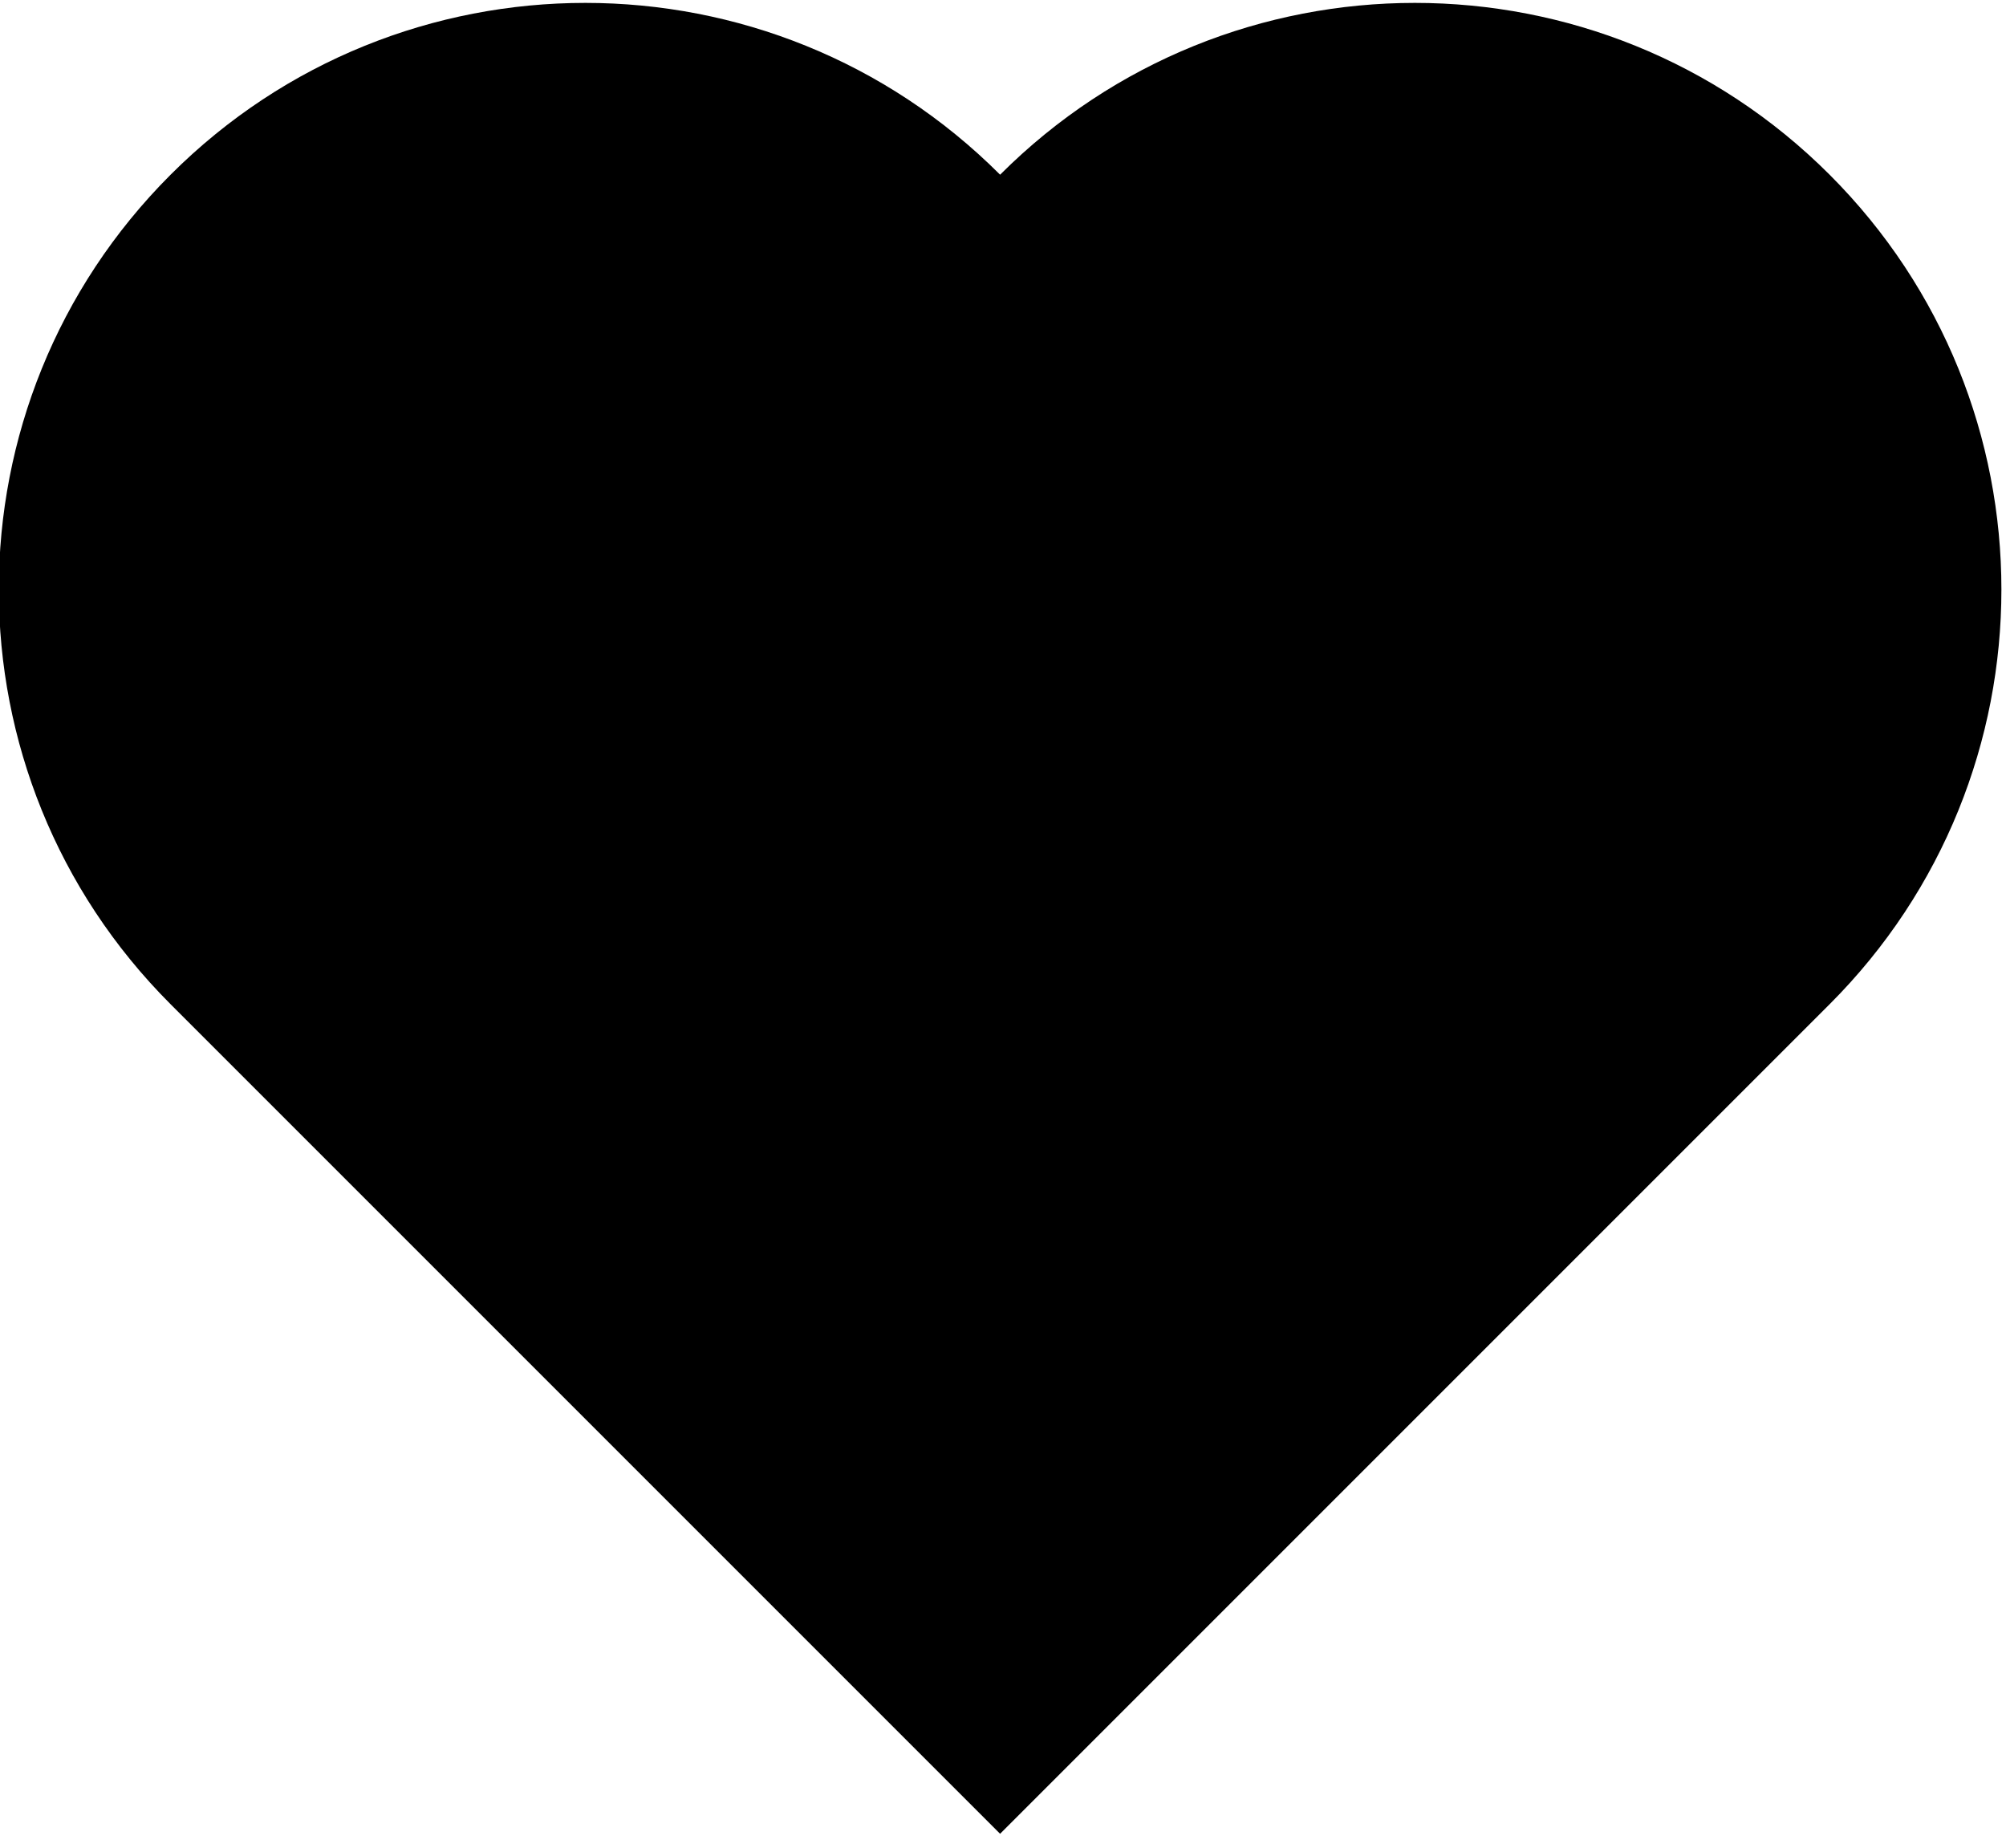
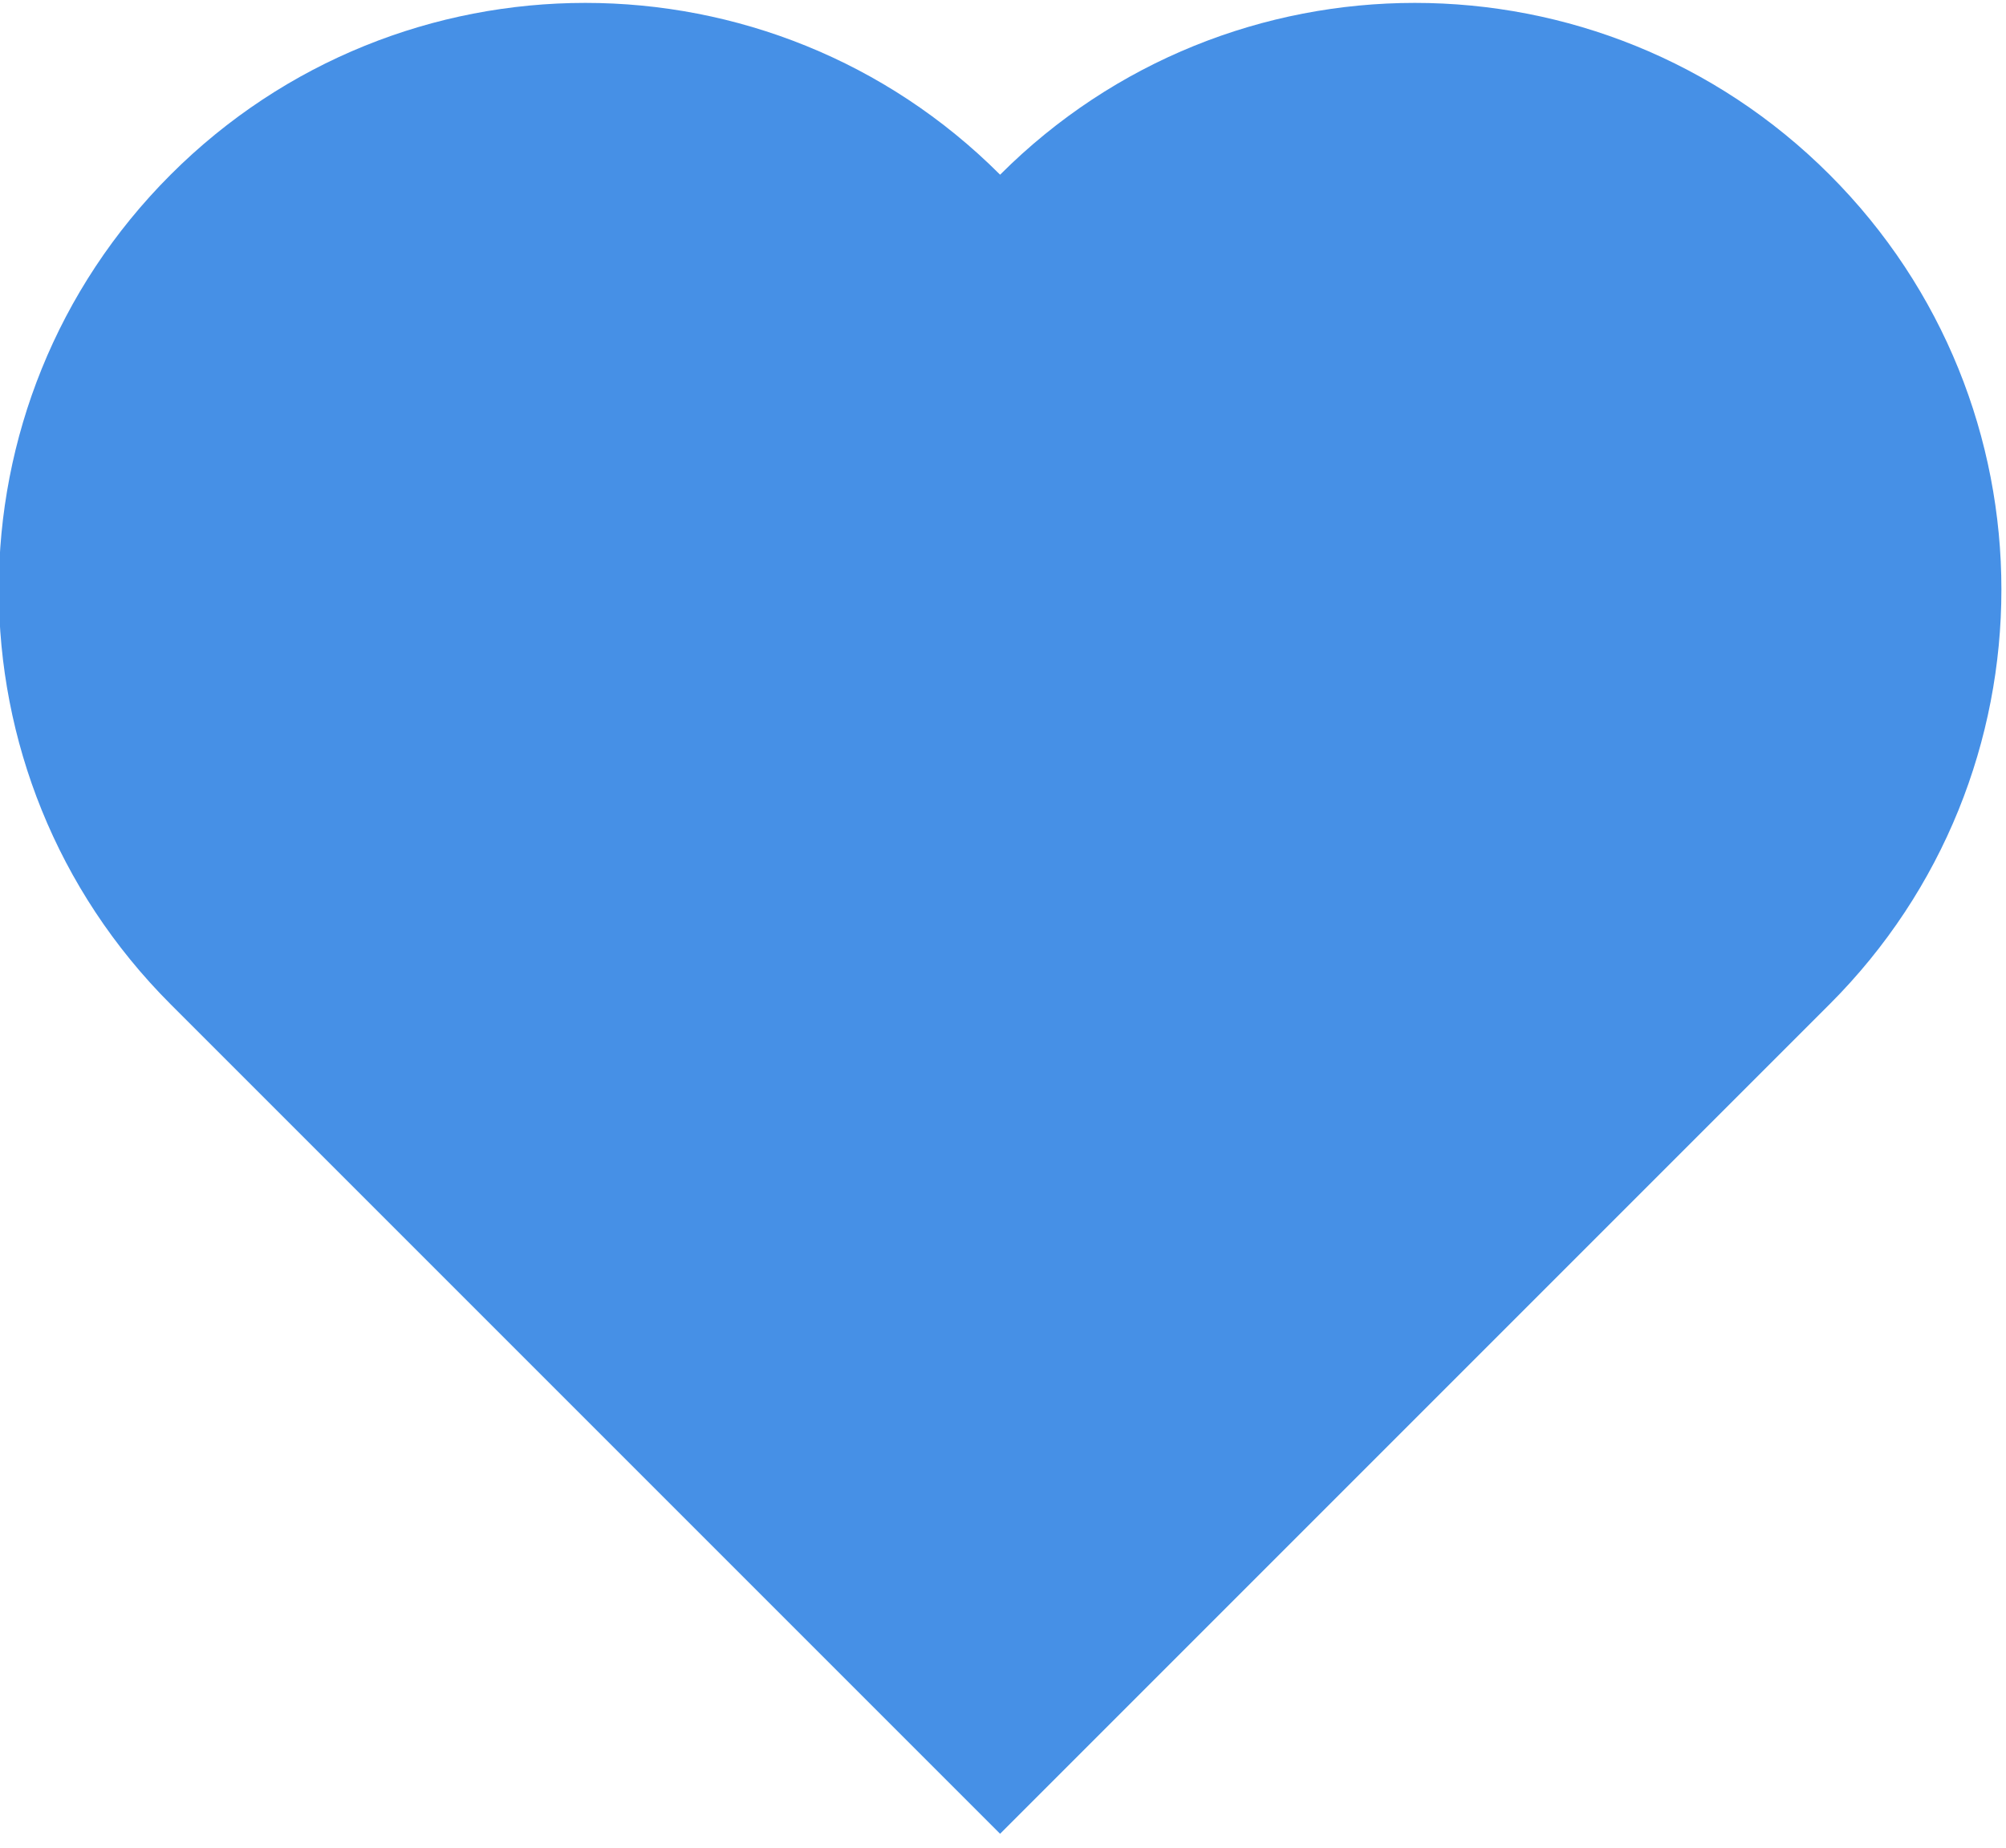
<svg xmlns="http://www.w3.org/2000/svg" xmlns:xlink="http://www.w3.org/1999/xlink" version="1.1" height="315" width="342">
  <defs>
    <style type="text/css">
    .outline { stroke:none; stroke-width:0 }
  </style>
    <g id="heart">
      <path d="M0 200 v-200 h200      a100,100 90 0,1 0,200     a100,100 90 0,1 -200,0     z" />
    </g>
  </defs>
-   <use xlink:href="#heart" class="outline" fill="black" transform="rotate(225,150,121)" />
+   <use xlink:href="#heart" class="outline" fill="#4690E6" transform="rotate(225,150,121)" />
</svg>
